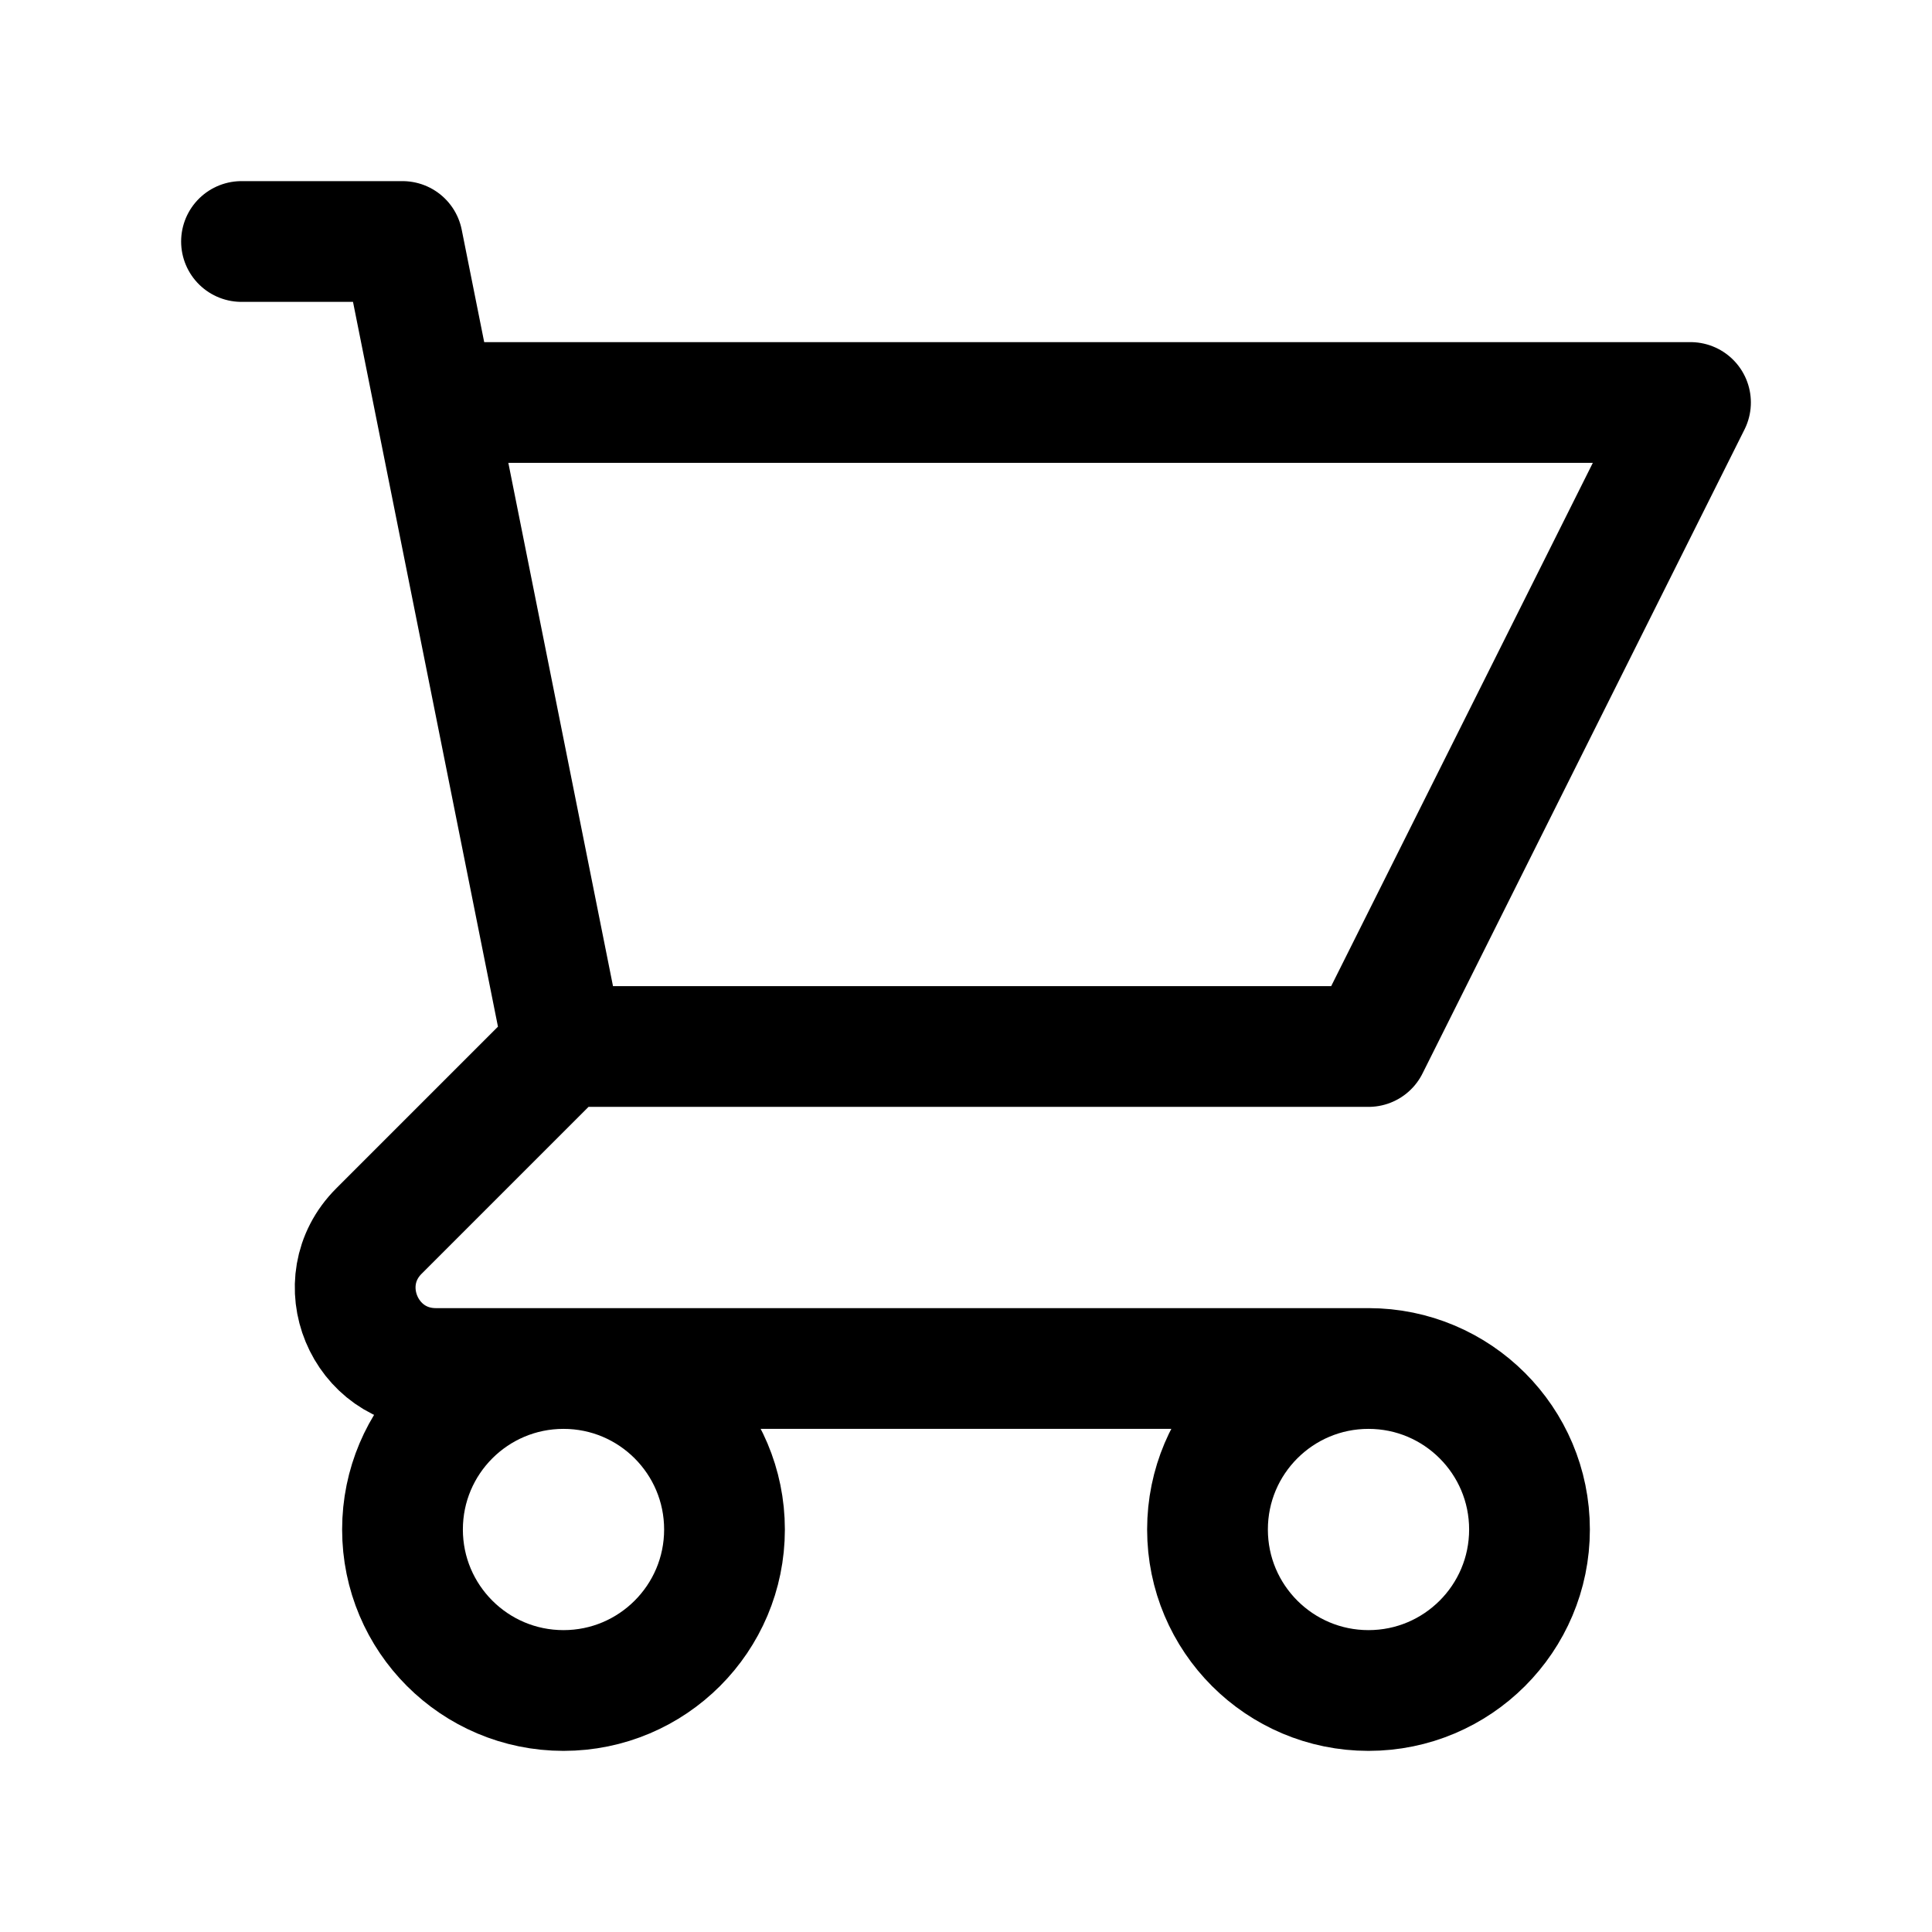
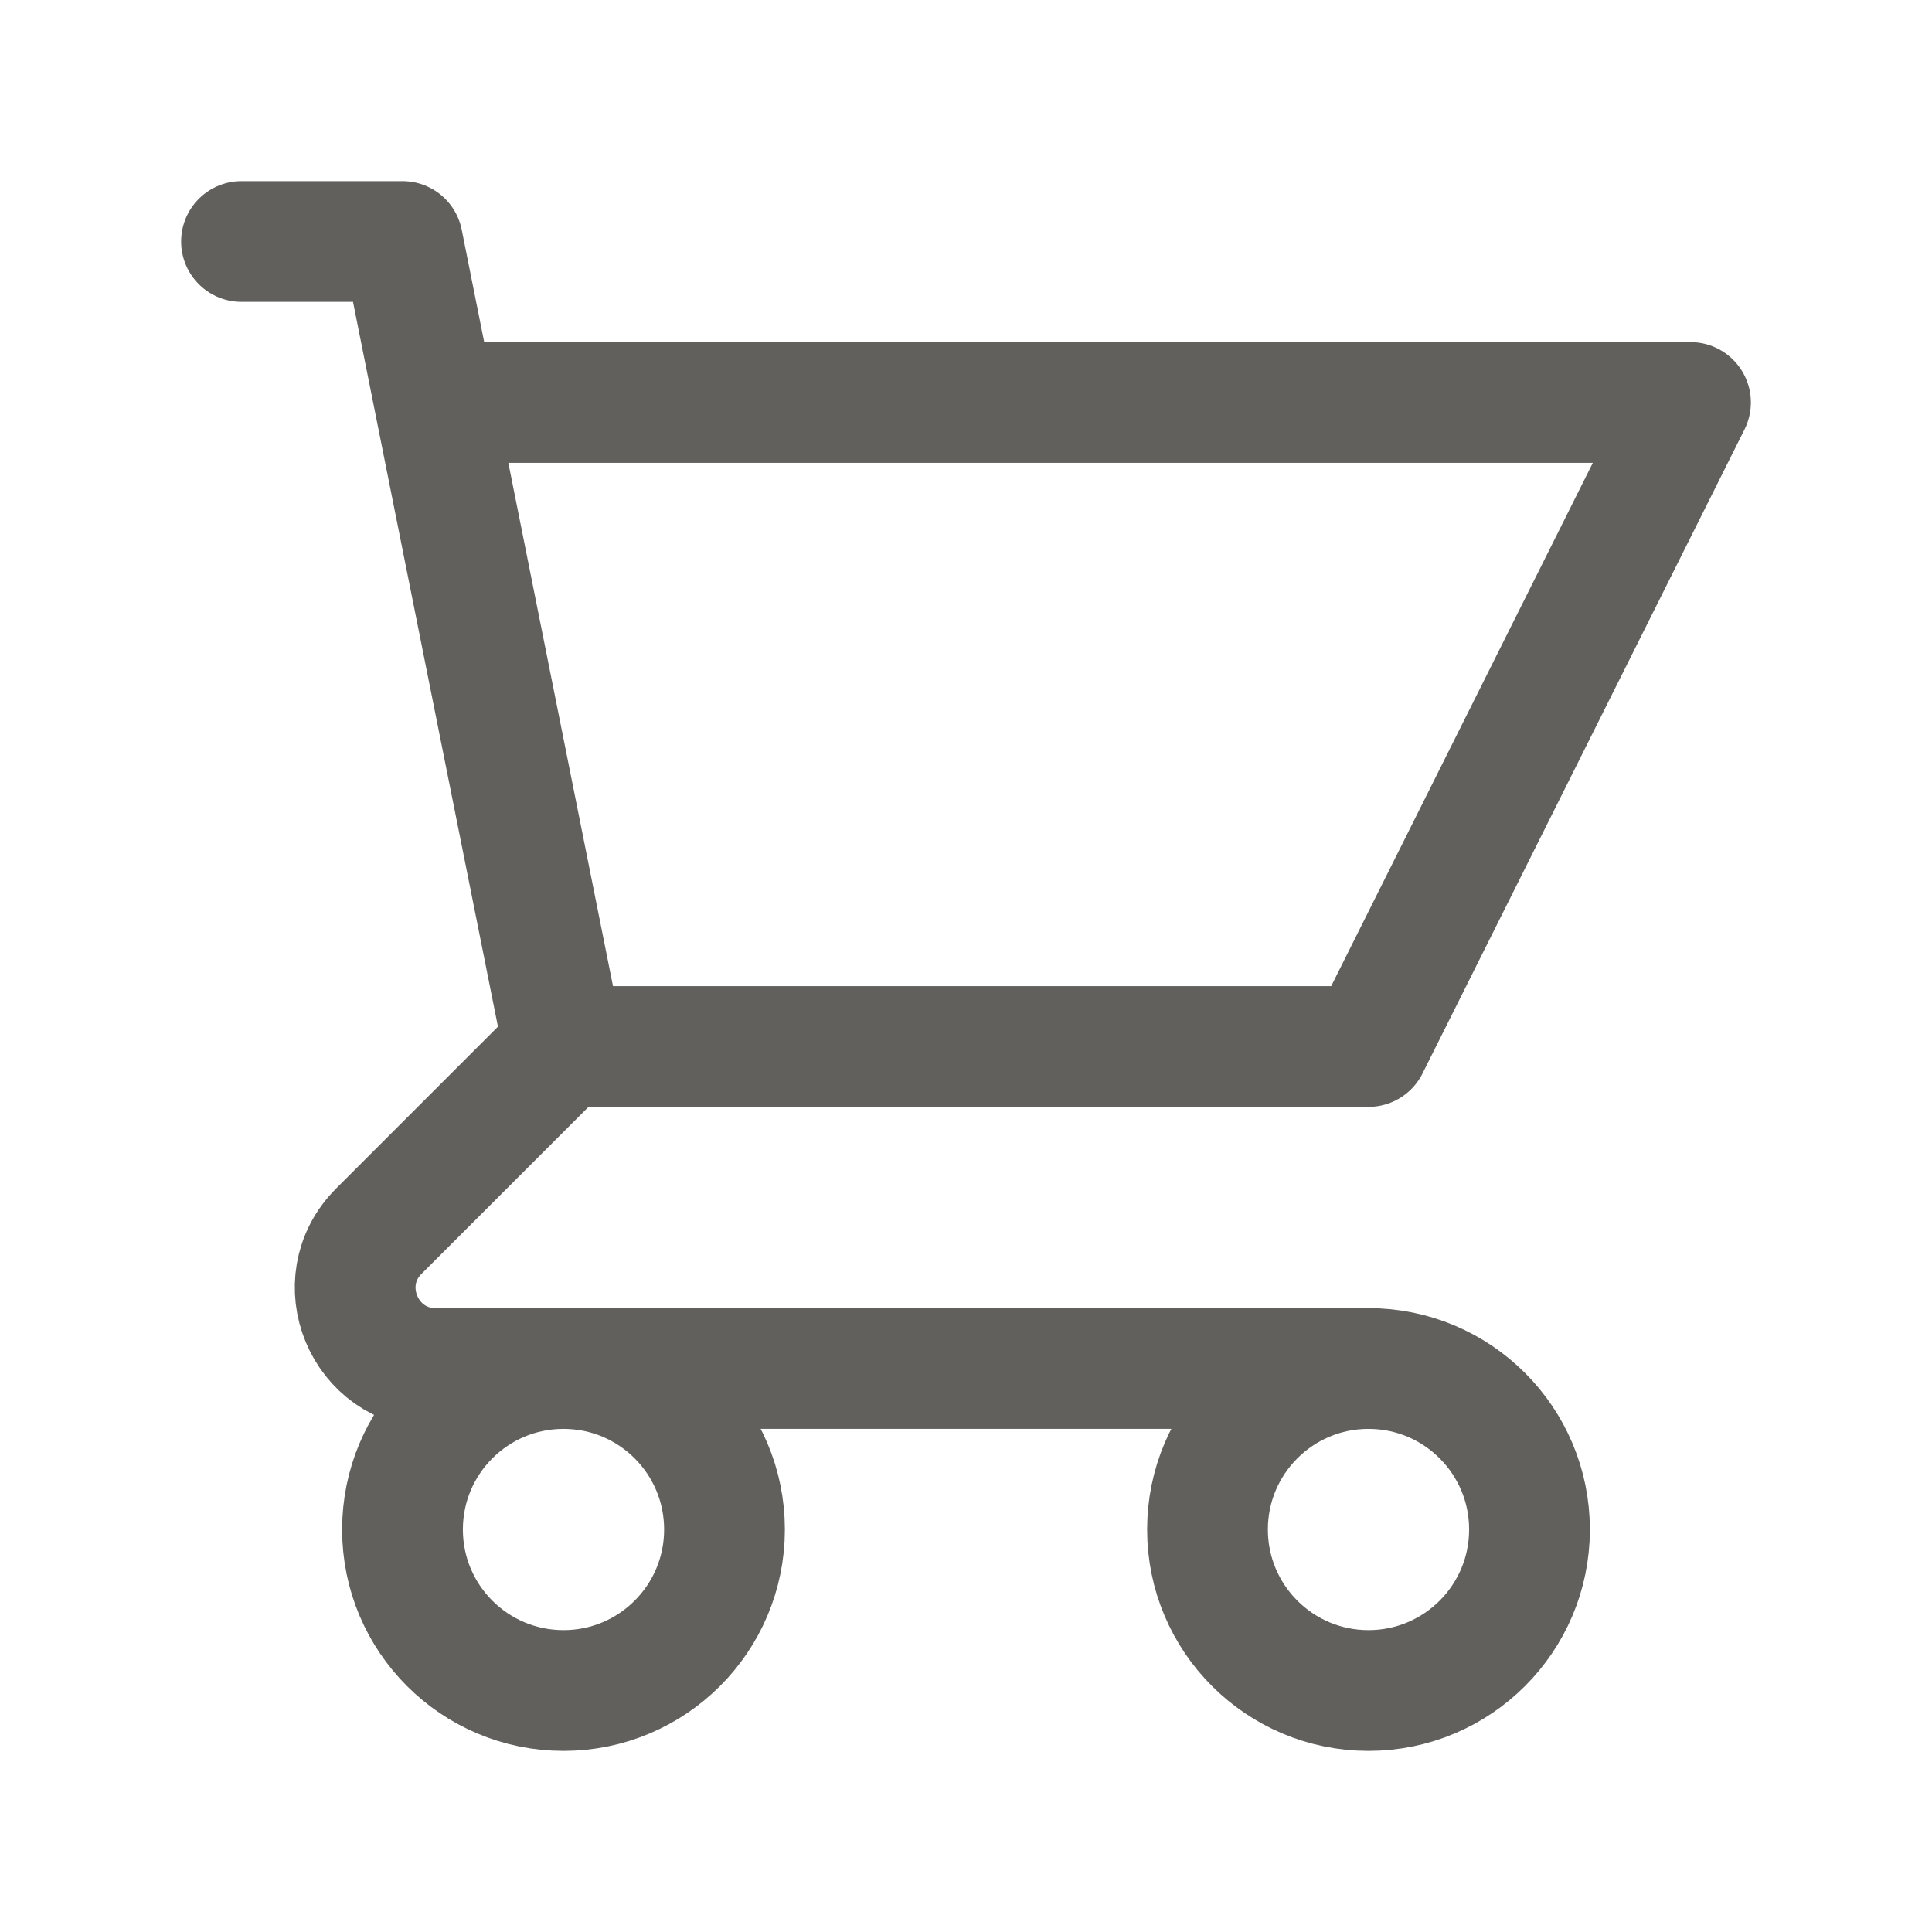
- <svg xmlns="http://www.w3.org/2000/svg" class="h-6 w-6" fill="none" viewBox="0 0 24 24" stroke="currentColor">
+ <svg xmlns="http://www.w3.org/2000/svg" class="h-6 w-6" fill="none" viewBox="0 0 24 24" stroke="#61605D">
  <path stroke-linecap="round" stroke-linejoin="round" stroke-width="1.5" d="M3 3h2l.4 2M7 13h10l4-8H5.4M7 13L5.4 5M7 13l-2.293 2.293c-.63.63-.184 1.707.707 1.707H17m0 0a2 2 0 100 4 2 2 0 000-4zm-8 2a2 2 0 11-4 0 2 2 0 014 0z" />
</svg>
